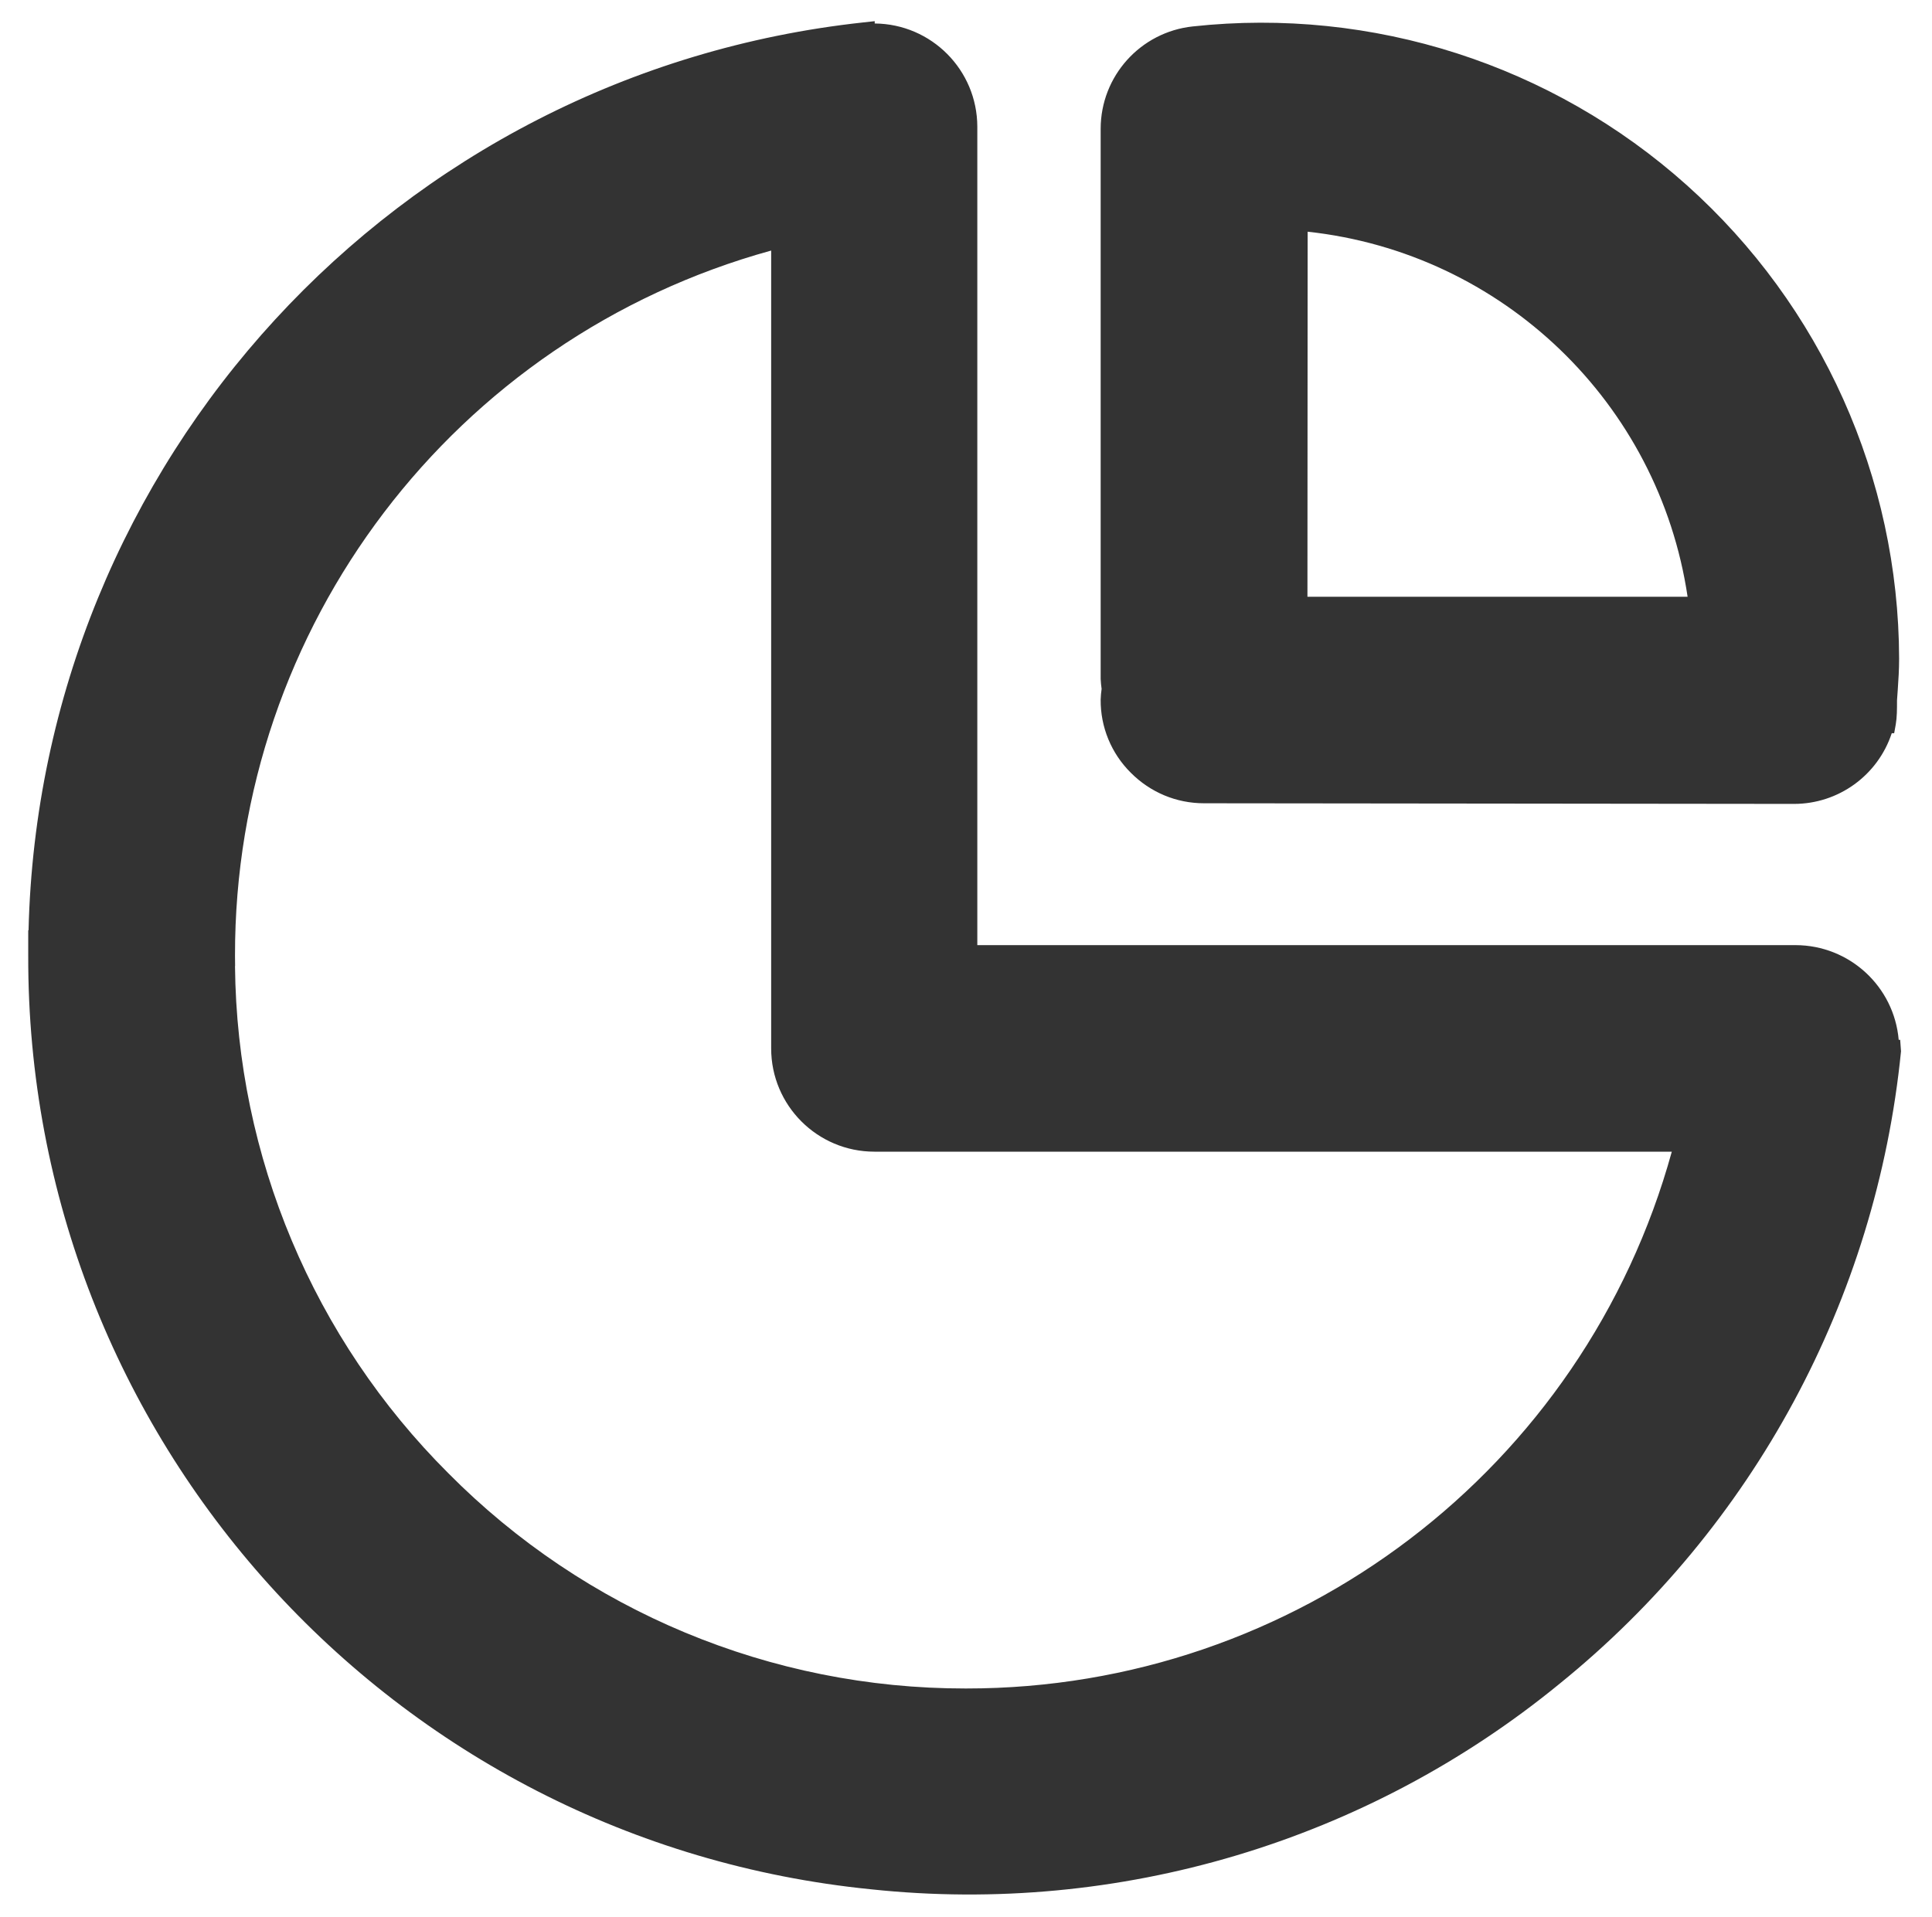
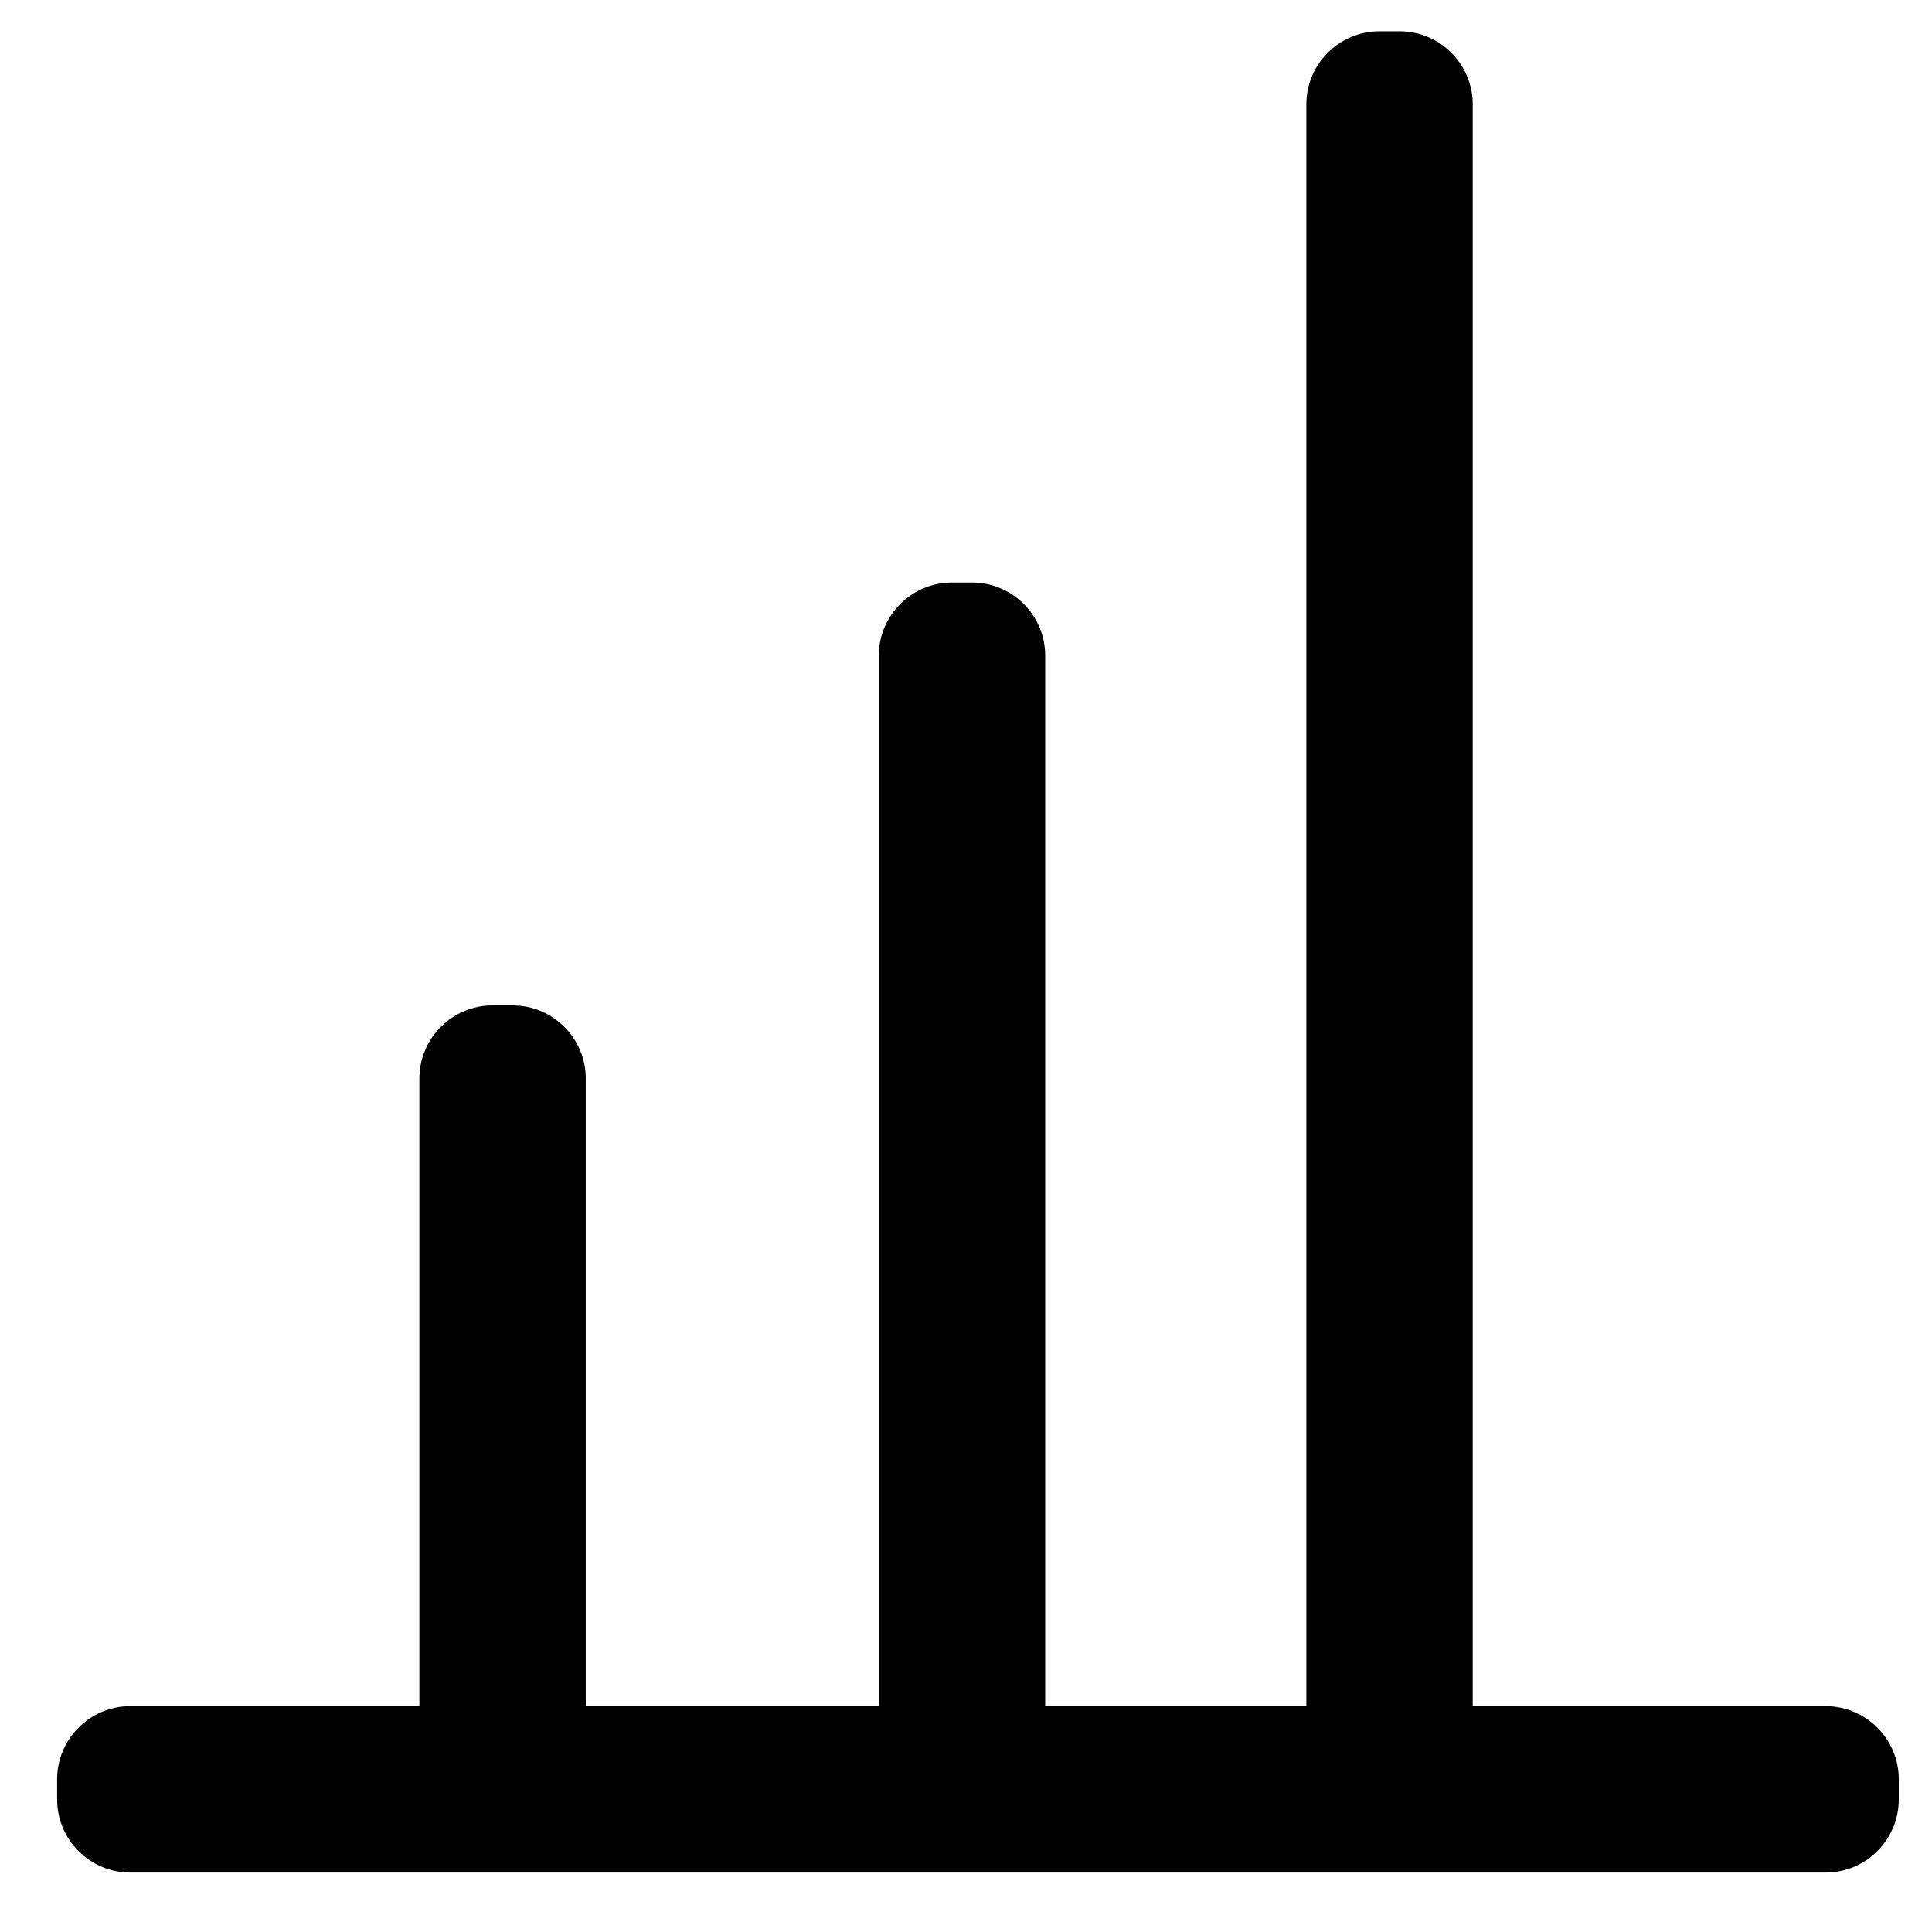
- <svg xmlns="http://www.w3.org/2000/svg" class="icon" width="200px" height="198.45px" viewBox="0 0 1032 1024" version="1.1">
-   <path fill="#333333" d="M1014.997 555.522h-0.788a55.367 55.367 0 0 0-55.029-50.584H522.044V67.689a55.254 55.254 0 0 0-54.804-55.141V11.31l-6.189 0.675A499.987 499.987 0 0 0 15.248 497.117l-0.169-0.225v13.56a500.043 500.043 0 0 0 450.303 498.918 497.736 497.736 0 0 0 367.76-109.889 498.355 498.355 0 0 0 182.305-337.826l-0.45-6.133z m-889.466-45.013a390.098 390.098 0 0 1 286.398-376.65v426.277c0 30.44 24.701 55.141 55.141 55.141h425.94a390.661 390.661 0 0 1-376.763 286.792h-0.619a388.241 388.241 0 0 1-276.158-115.009 388.016 388.016 0 0 1-113.94-270.925h0.056l-0.056-5.627zM604.024 412.83c10.466 10.522 24.364 16.317 39.105 16.317l315.151 0.338a54.973 54.973 0 0 0 52.216-37.755h1.294l0.844-4.67c0.675-3.939 0.675-7.99 0.675-12.941l0.394-5.514c0.394-5.57 0.731-11.028 0.731-16.768A340.527 340.527 0 0 0 637.109 14.123a55.029 55.029 0 0 0-49.177 54.691v293.938c0.113 1.744 0.225 3.545 0.506 5.289a53.341 53.341 0 0 0-0.506 5.683 54.354 54.354 0 0 0 16.092 39.105z m297.426-94.022h-203.067l0.113-195.021a230.3 230.3 0 0 1 202.954 195.021z" />
+ <svg xmlns="http://www.w3.org/2000/svg" t="1660261438043" class="icon" viewBox="0 0 1024 1024" version="1.1" p-id="1435" width="200" height="200">
+   <defs>
+     <style type="text/css" />
+   </defs>
+   <path d="M967.693 992.493 68.974 992.493c-21.282 0-38.694-17.412-38.694-38.694l0-10.798c0-21.282 17.412-38.694 38.694-38.694l898.719 0c21.282 0 38.694 17.412 38.694 38.694l0 10.798C1006.387 975.082 988.975 992.493 967.693 992.493z" p-id="1436" />
+   <path d="M780.573 55.266l0 880.312c0 21.282-17.412 38.694-38.694 38.694l-10.798 0c-21.282 0-38.694-17.412-38.694-38.694L692.387 55.266c0-21.282 17.412-38.694 38.694-38.694l10.798 0C763.16 16.572 780.573 33.984 780.573 55.266z" p-id="1437" />
+   <path d="M553.975 347.447l0 588.131c0 21.282-17.412 38.694-38.694 38.694l-10.798 0c-21.282 0-38.694-17.412-38.694-38.694L465.79 347.447c0-21.282 17.412-38.694 38.694-38.694l10.798 0C536.563 308.754 553.975 326.165 553.975 347.447z" p-id="1438" />
+   <path d="M310.466 571.586l0 363.991c0 21.282-17.412 38.694-38.694 38.694l-10.798 0c-21.282 0-38.694-17.412-38.694-38.694L222.281 571.586c0-21.282 17.412-38.694 38.694-38.694l10.798 0C293.054 532.893 310.466 550.304 310.466 571.586z" p-id="1439" />
</svg>
